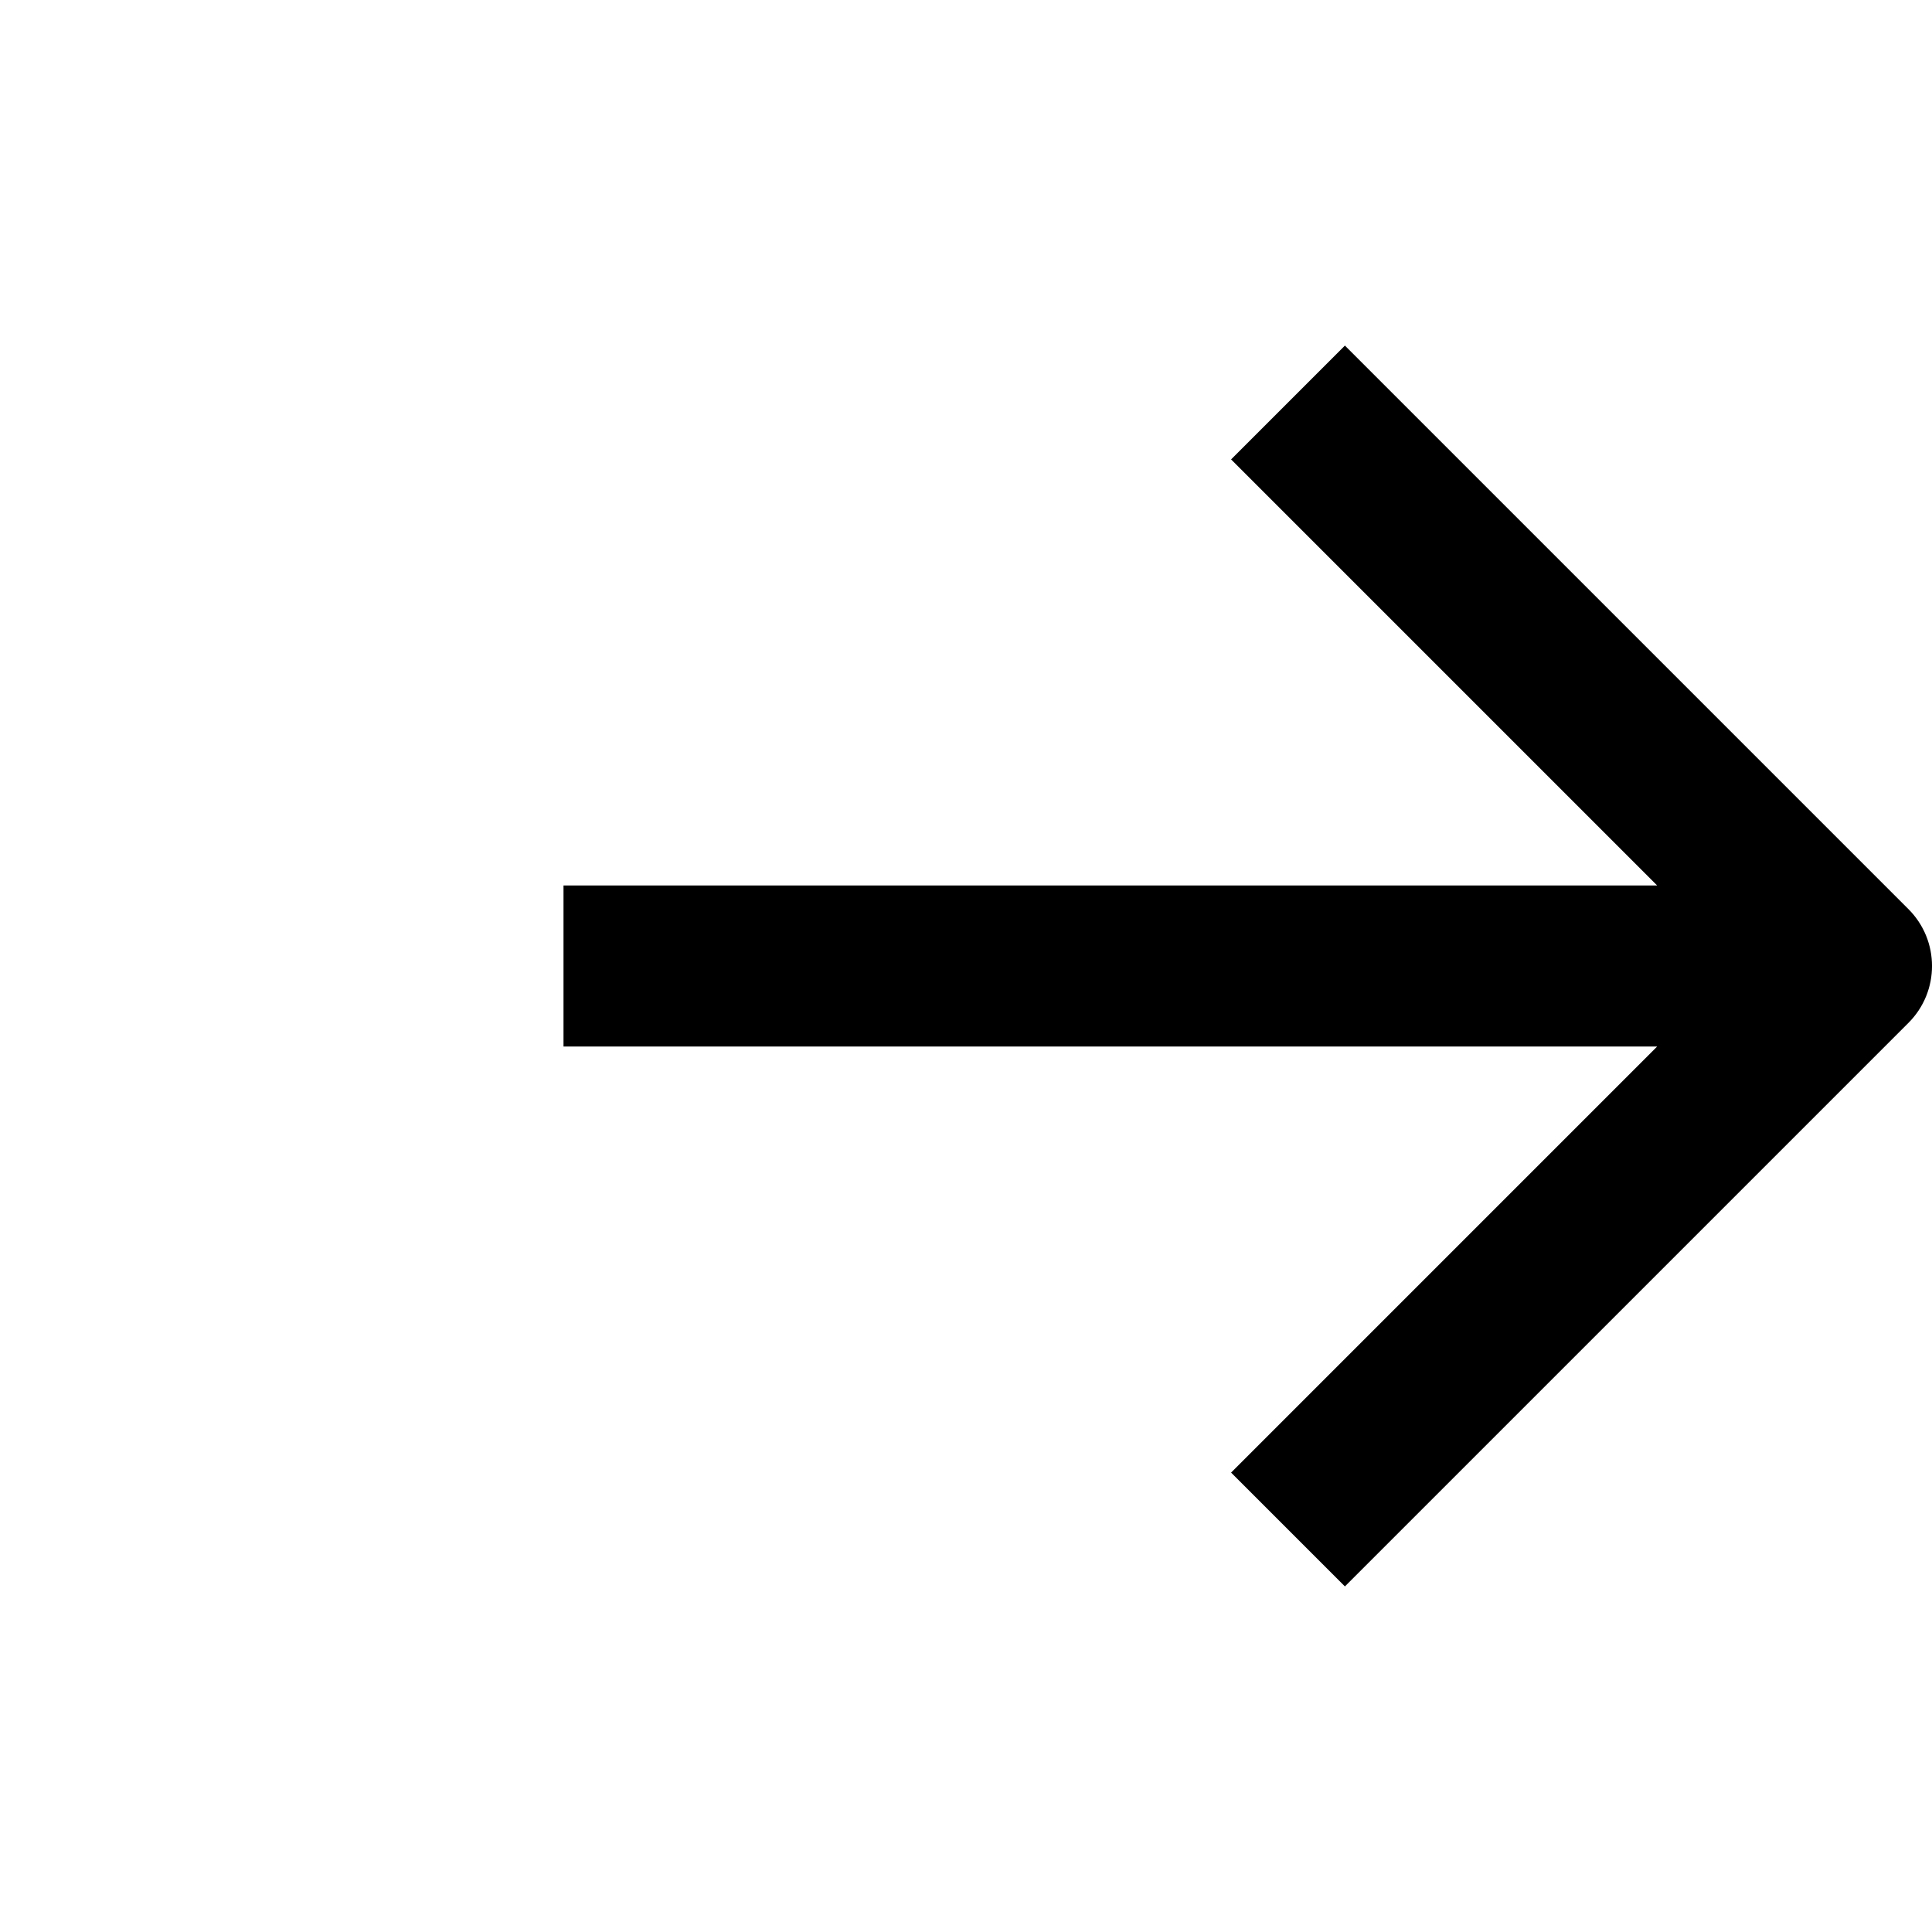
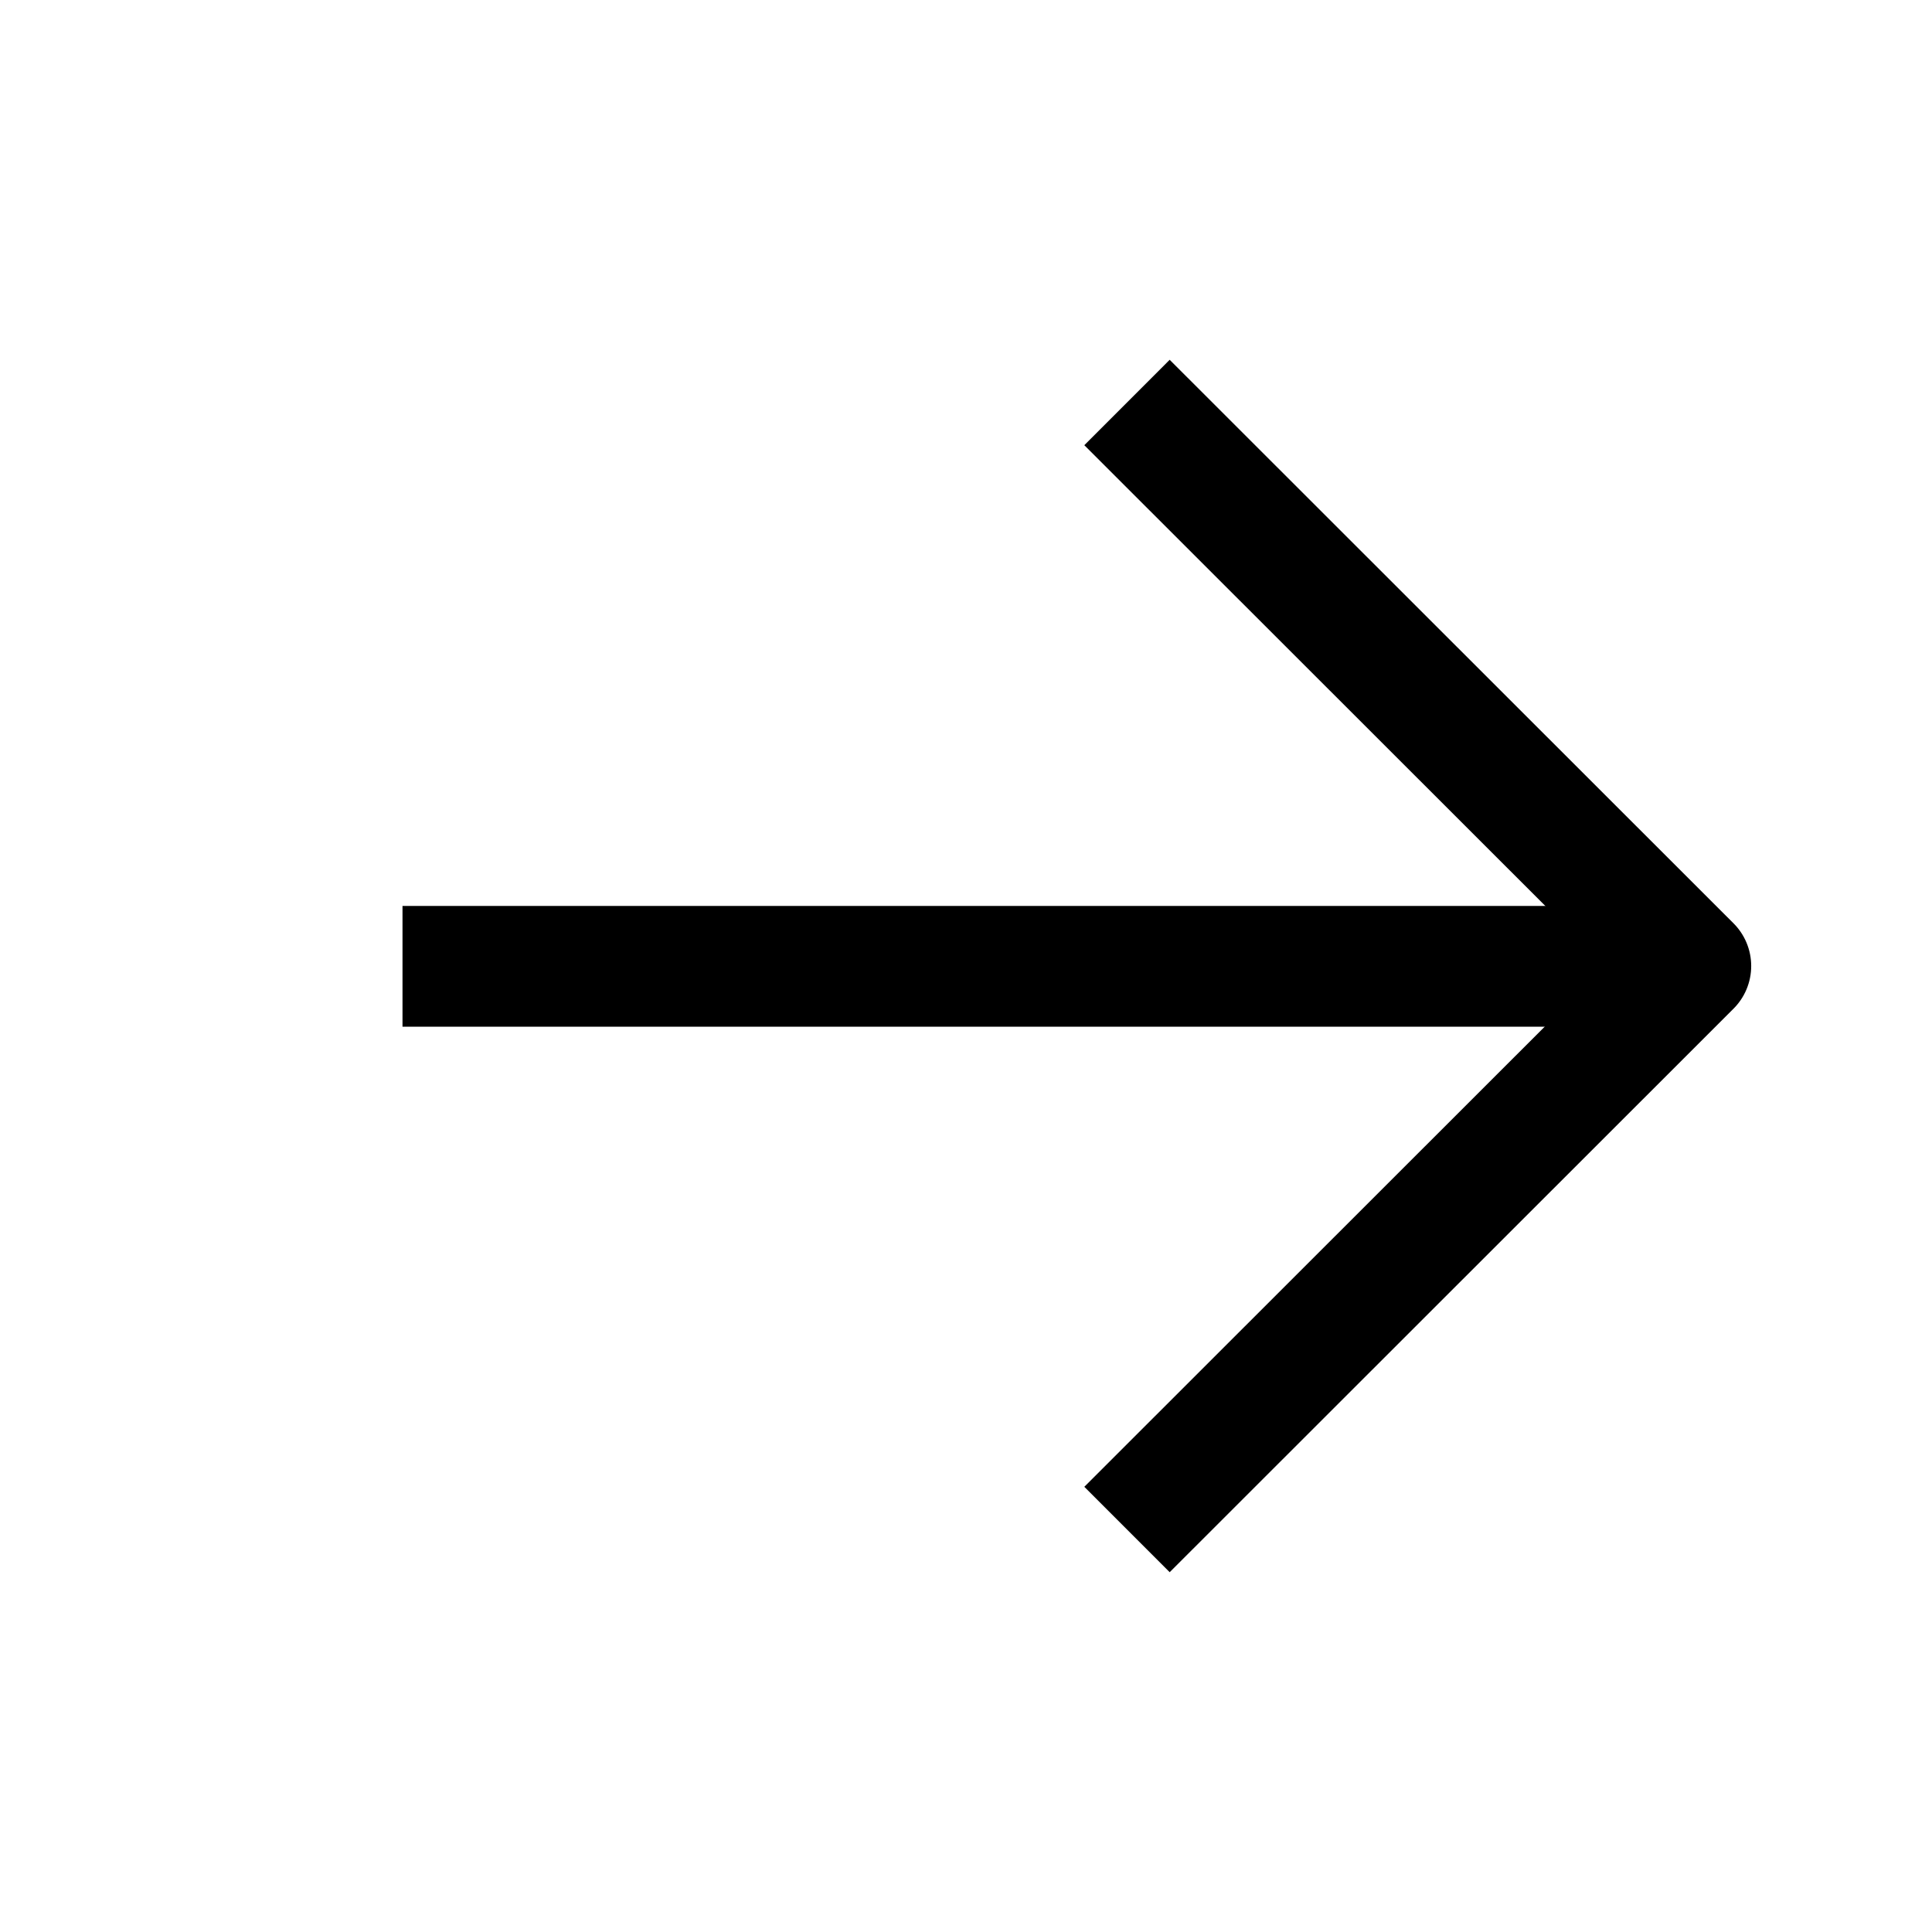
<svg xmlns="http://www.w3.org/2000/svg" width="24" height="24" viewBox="0 0 24 24" fill="none">
-   <path d="M23.707 11.293C24.098 11.684 24.098 12.316 23.707 12.707L16.707 19.707L15.293 18.293L20.586 13H7V11H20.586L15.293 5.707L16.707 4.293L23.707 11.293Z" fill="black" />
+   <path d="M5 12.004H21" stroke="black" stroke-width="1.5" />
+   <path d="M14 5L21.004 12L14 19" stroke="black" stroke-width="1.5" stroke-linejoin="round" />
</svg>
